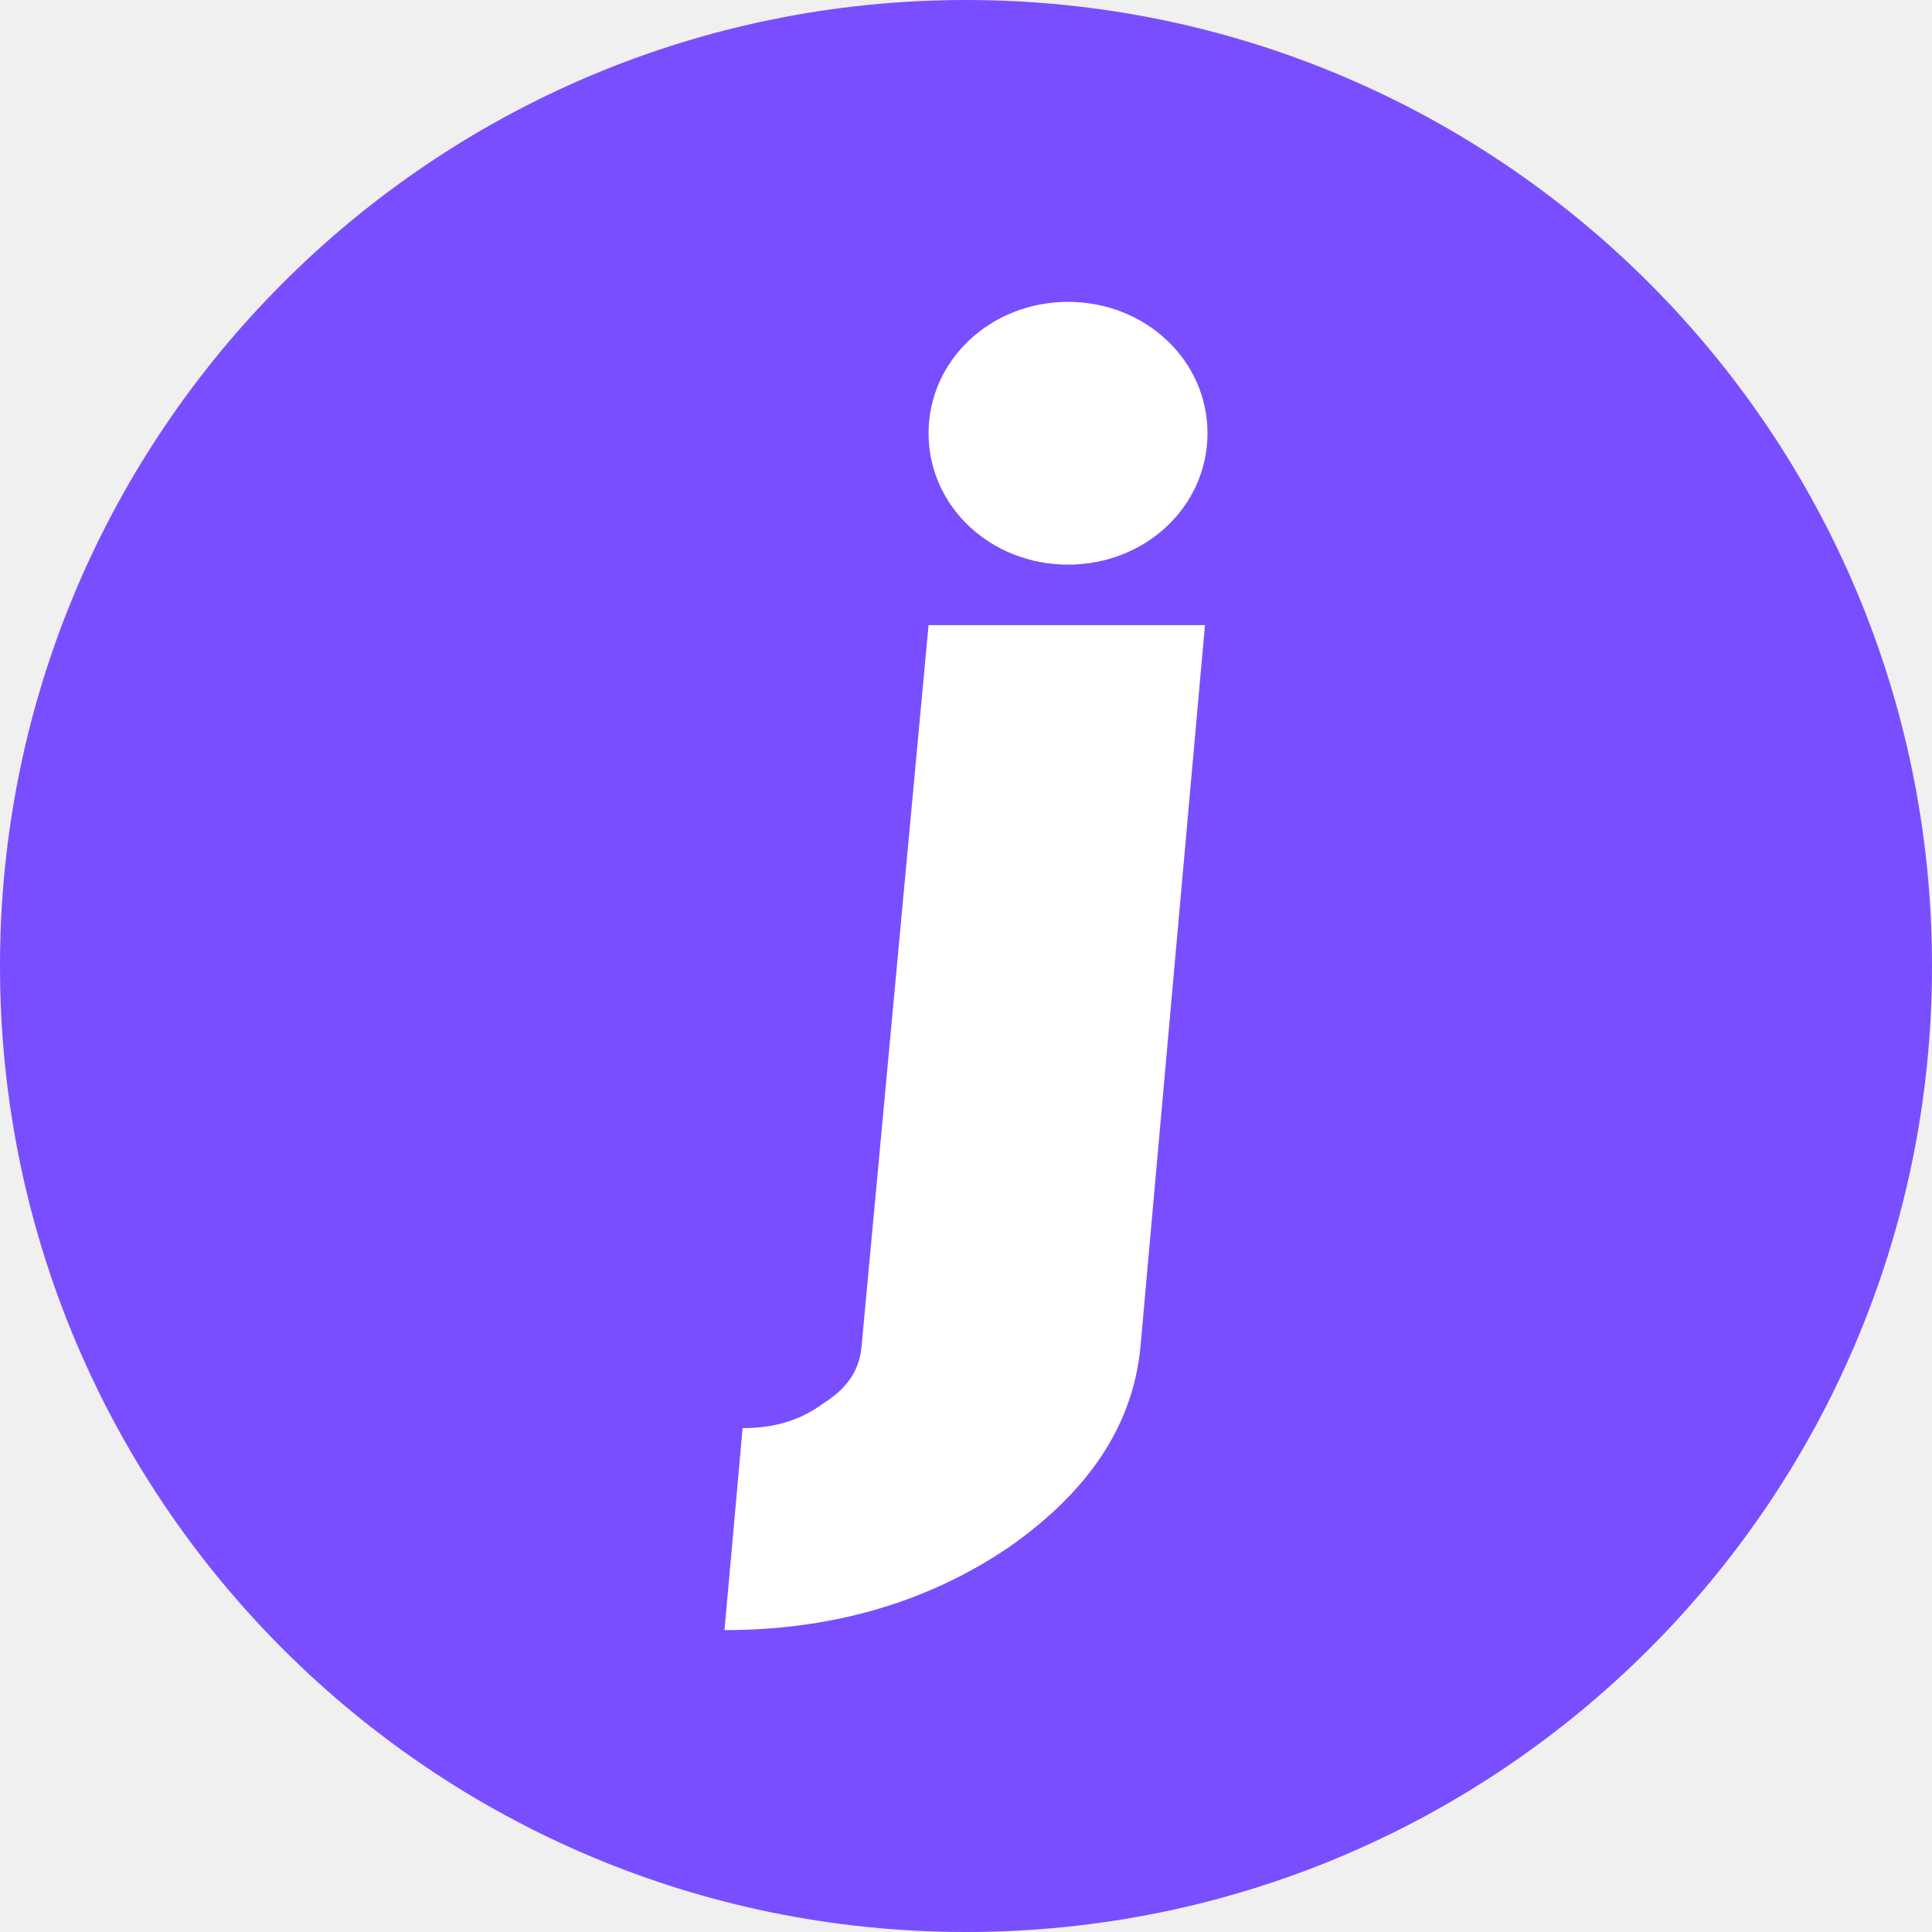
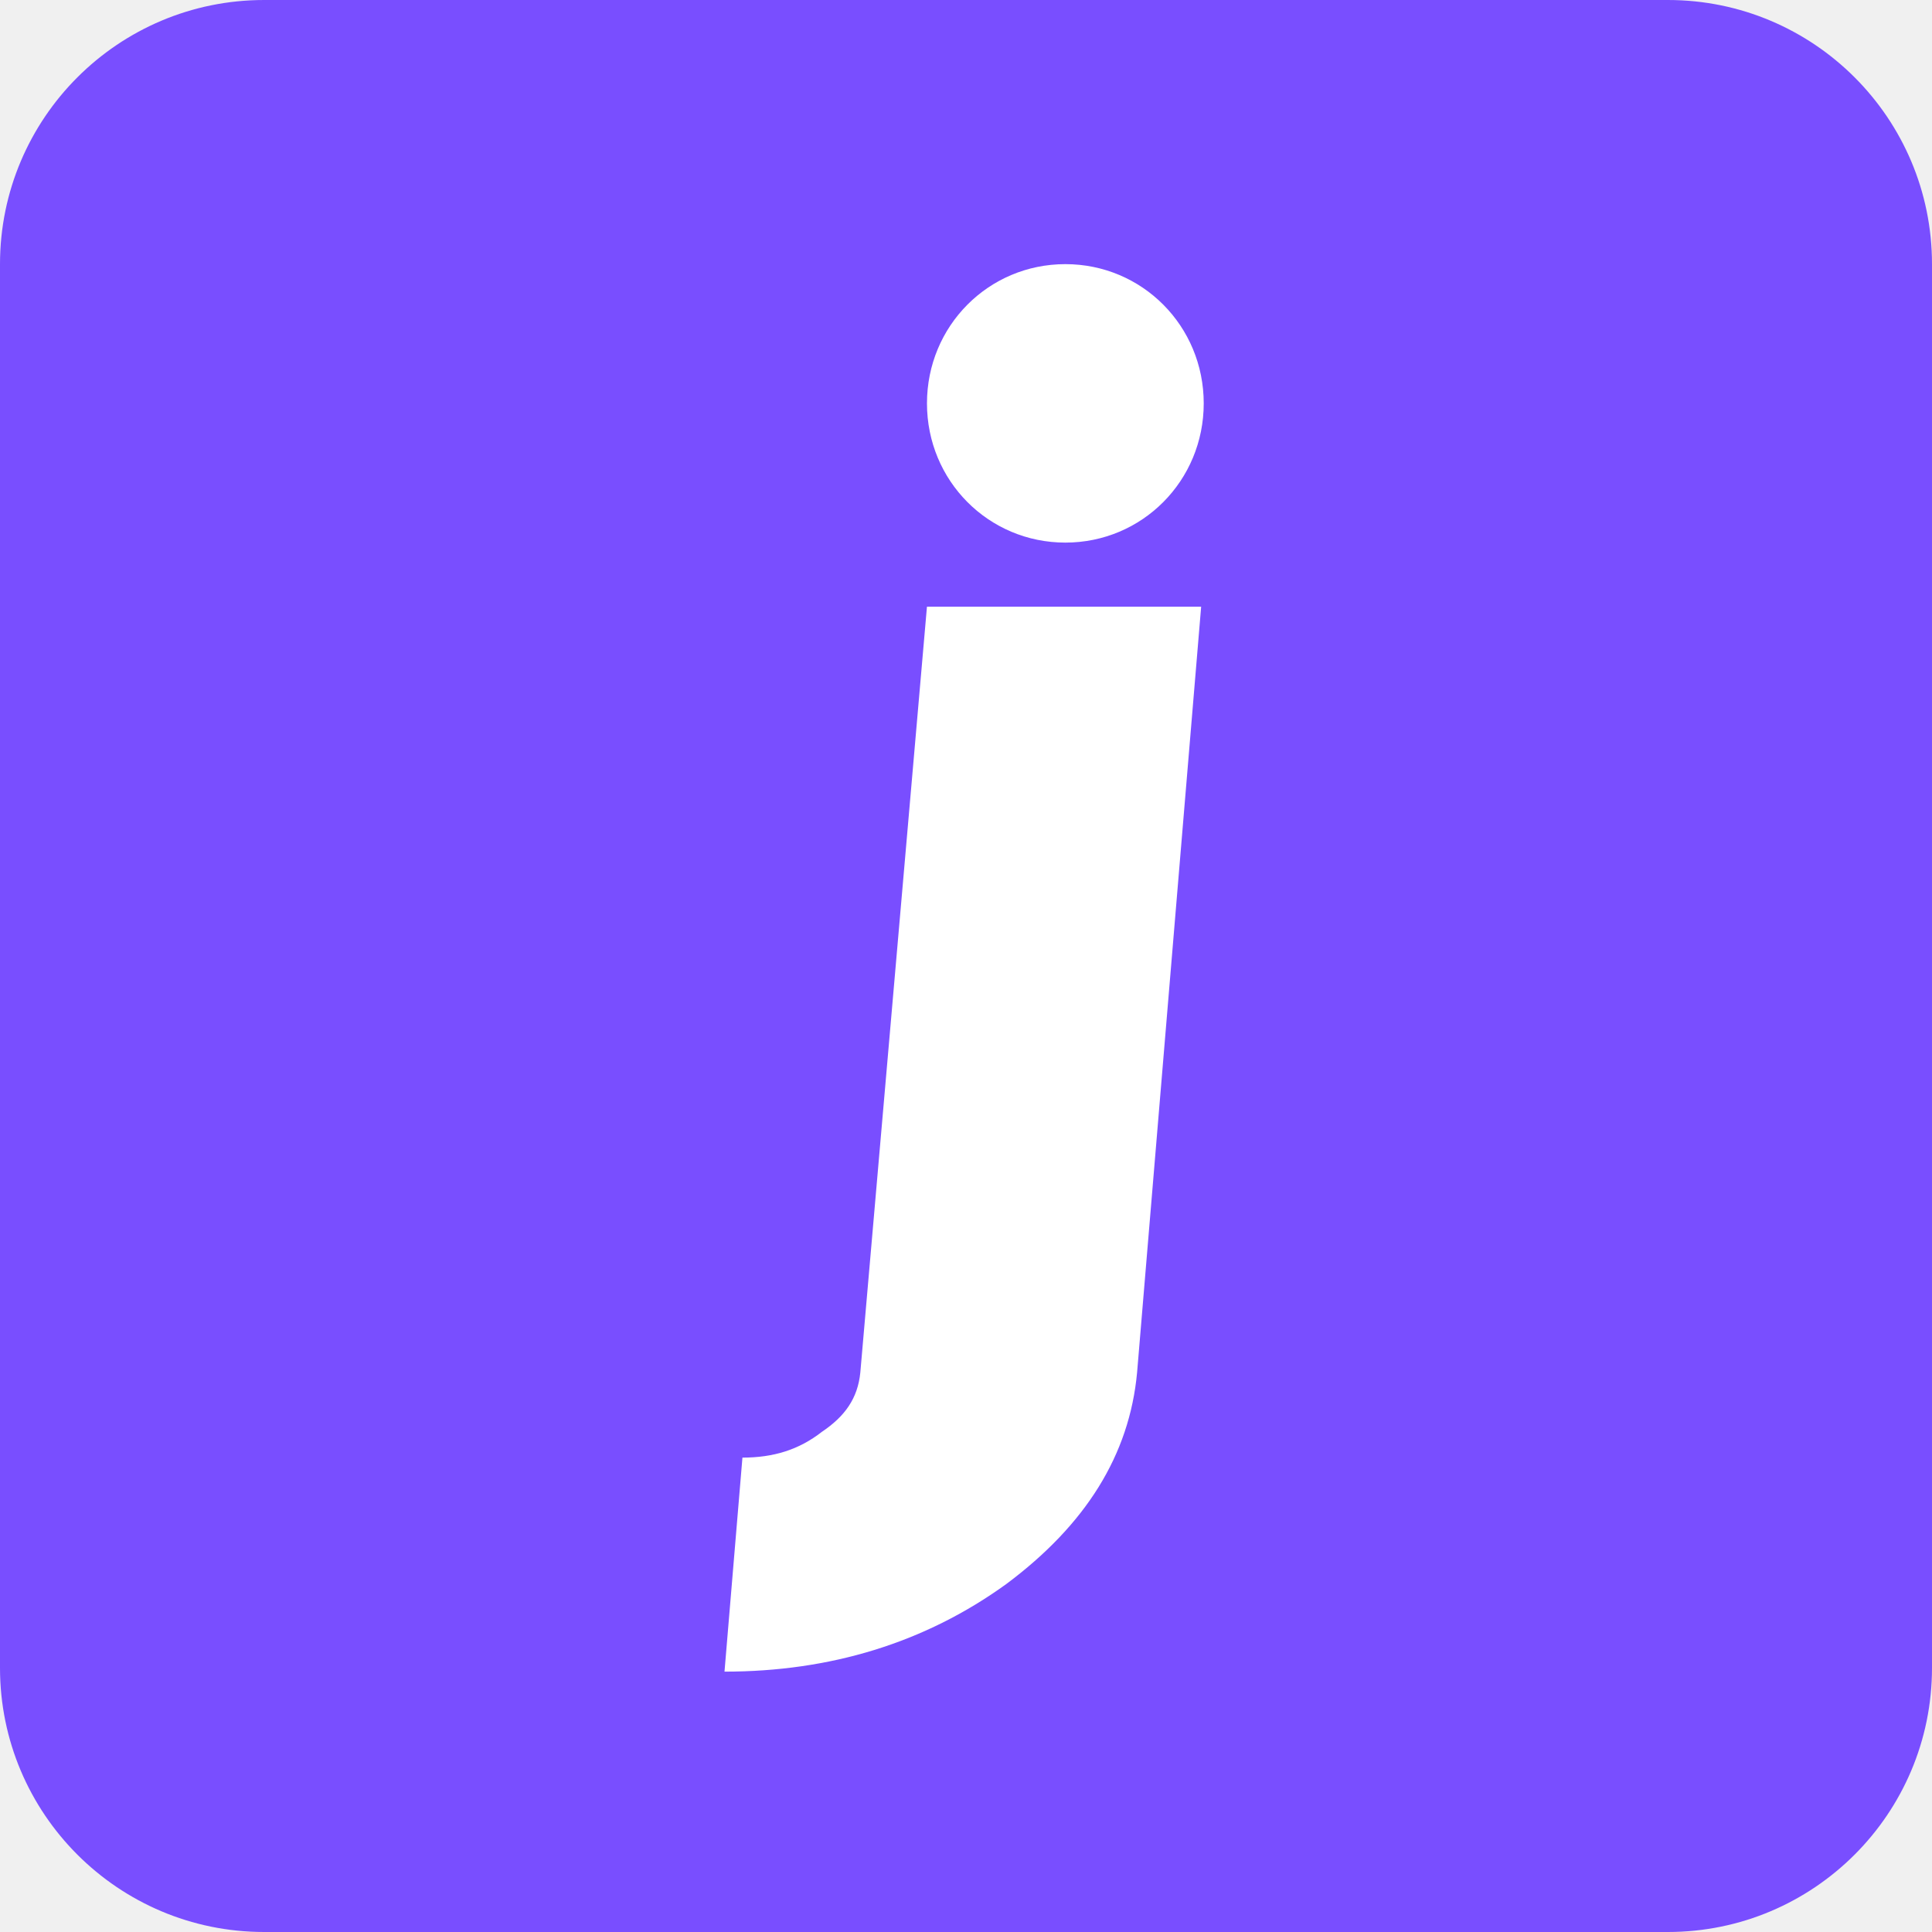
- <svg xmlns="http://www.w3.org/2000/svg" width="16" height="16" viewBox="0 0 16 16" fill="none">
-   <rect width="16" height="16" rx="8" fill="#794EFF" />
-   <path d="M9.979 5.177L9.444 11.162C9.38 11.807 9.016 12.351 8.353 12.815C7.668 13.278 6.877 13.5 6 13.5L6.15 11.827C6.406 11.827 6.62 11.767 6.813 11.626C7.005 11.505 7.112 11.364 7.134 11.162L7.69 5.177H9.979Z" fill="white" />
-   <path d="M10 3.588C10 4.193 9.487 4.676 8.845 4.676C8.203 4.676 7.69 4.193 7.69 3.588C7.69 2.984 8.203 2.5 8.845 2.5C9.487 2.5 10 2.984 10 3.588Z" fill="white" />
+ <svg xmlns="http://www.w3.org/2000/svg" width="512" height="512" viewBox="0 0 512 512" fill="none">
+   <rect width="512" height="512" rx="70" fill="#794EFF" />
+   <path d="M318.318 160.786L301.34 363.734C299.302 385.601 287.757 404.05 266.704 419.767C244.972 435.483 219.844 443 192 443L196.754 386.284C204.903 386.284 211.695 384.234 217.807 379.451C223.919 375.351 227.315 370.567 227.994 363.734L245.651 160.786H318.318Z" fill="white" />
+   <path d="M319 106.898C319 127.396 302.702 143.795 282.329 143.795C261.956 143.795 245.658 127.396 245.658 106.898C245.658 86.399 261.956 70 282.329 70C302.702 70 319 86.399 319 106.898Z" fill="white" />
</svg>
